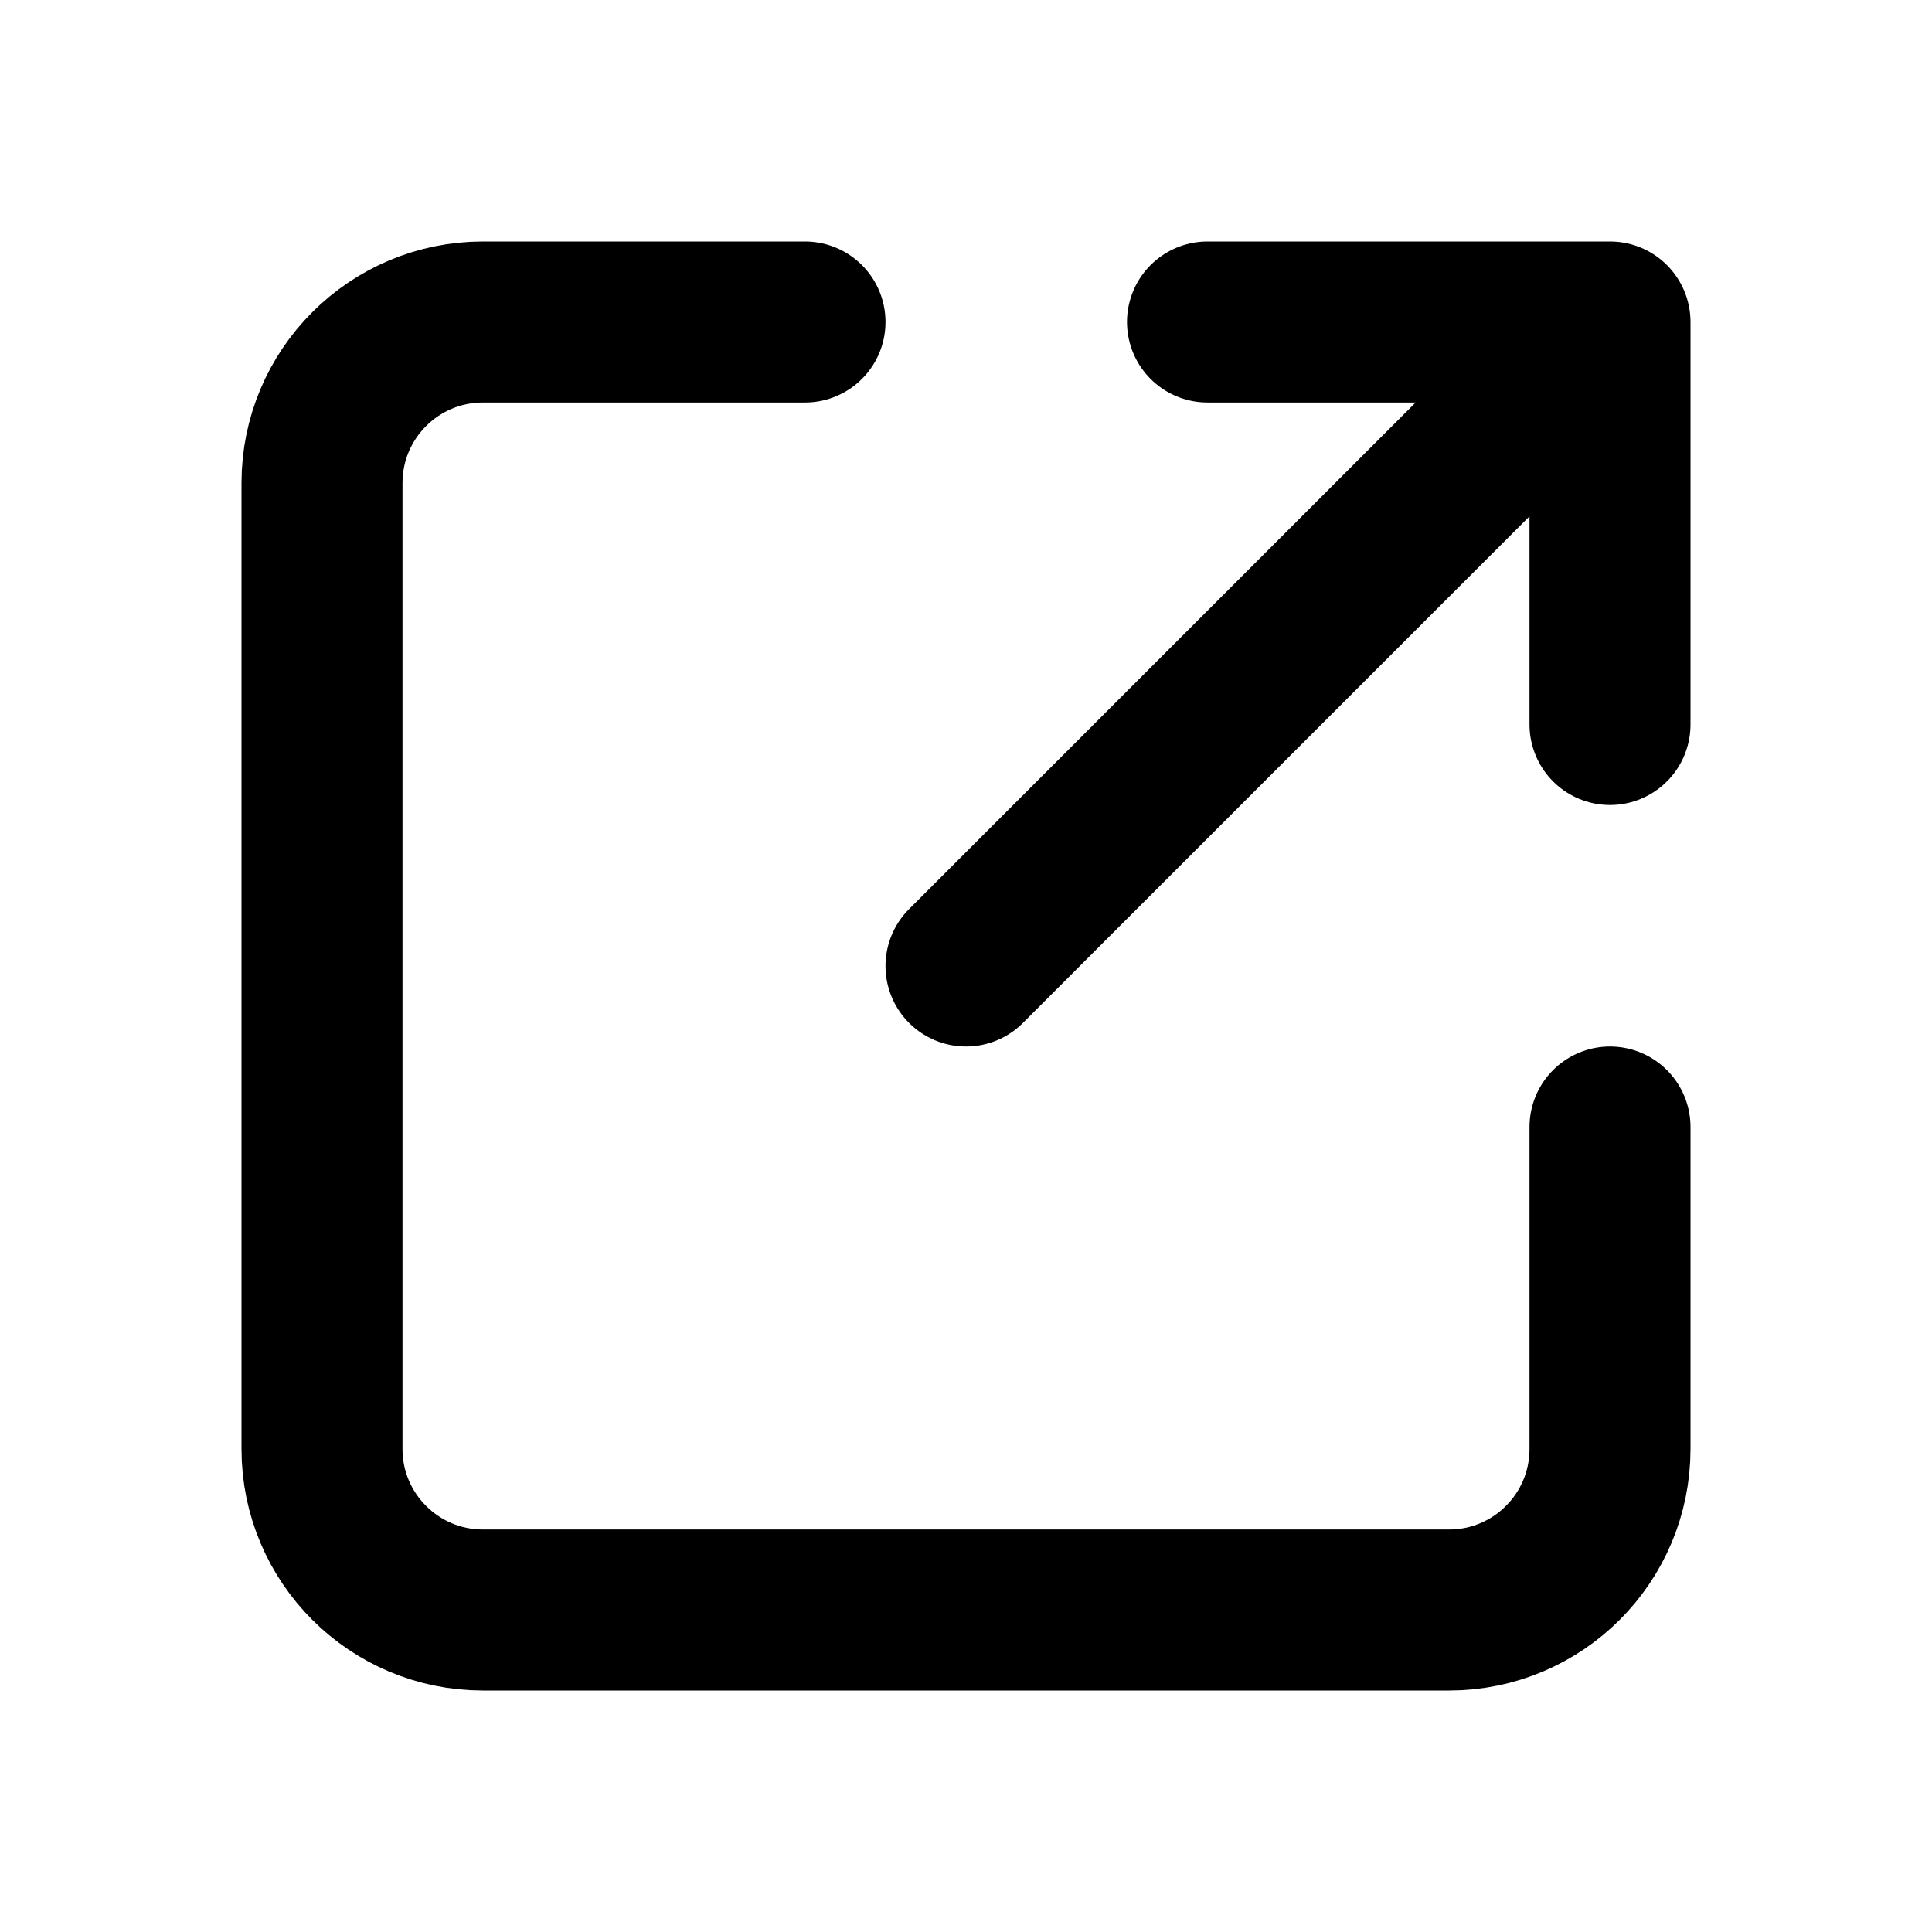
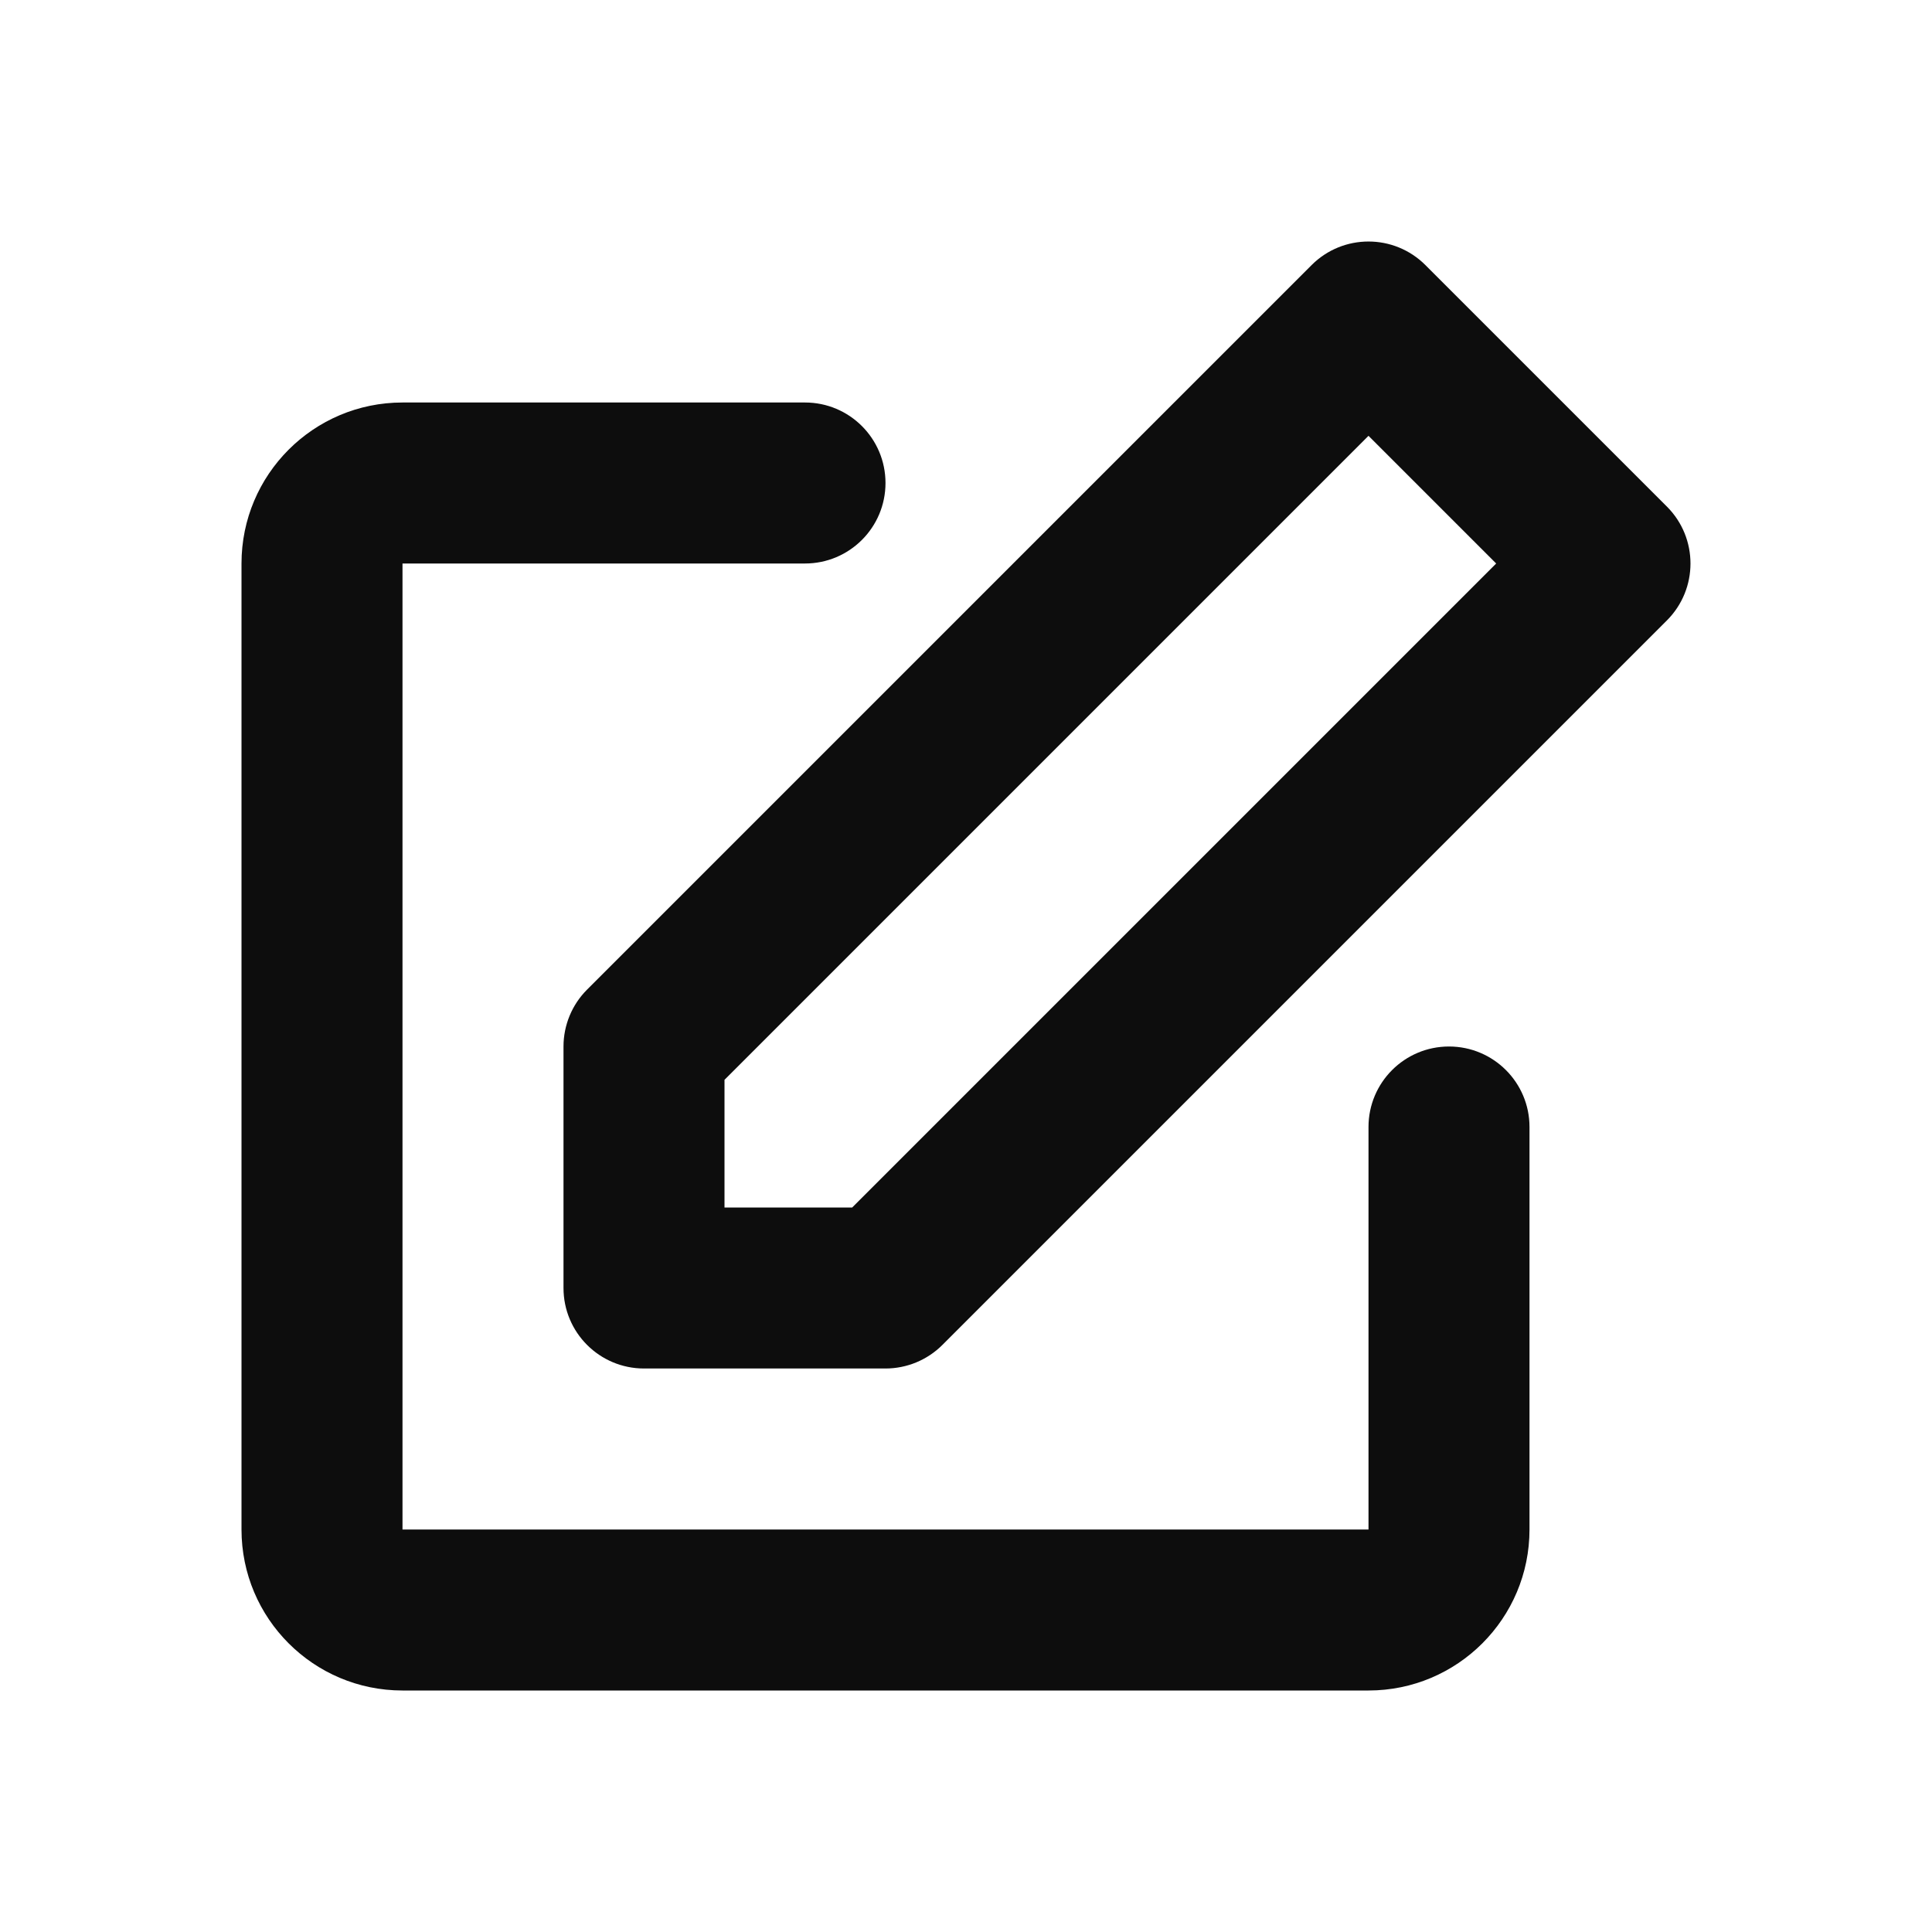
- <svg xmlns="http://www.w3.org/2000/svg" style="height:512px;width:512px" viewBox="0 0 15.36 15.36" fill="none">
-   <path stroke="#000" stroke-linecap="round" stroke-linejoin="round" stroke-width="1.28" d="M6.4 2.56H3.84a1.28 1.28 0 0 0-1.28 1.28v7.68a1.28 1.28 0 0 0 1.28 1.28h7.68a1.28 1.28 0 0 0 1.28-1.28V8.96M7.68 7.68l5.12-5.12m0 0v3.2m0-3.2H9.6" />
+ <svg xmlns="http://www.w3.org/2000/svg" fill="none" viewBox="0 0 24 24" height="24" width="24">
+   <path d="M16.293 3.293a1 1 0 0 1 1.414 0l3 3a1 1 0 0 1 0 1.414l-9 9A1 1 0 0 1 11 17H8a1 1 0 0 1-1-1v-3a1 1 0 0 1 .293-.707l9-9ZM9 13.414V15h1.586l8-8L17 5.414l-8 8ZM3 7a2 2 0 0 1 2-2h5a1 1 0 1 1 0 2H5v12h12v-5a1 1 0 1 1 2 0v5a2 2 0 0 1-2 2H5a2 2 0 0 1-2-2V7Z" fill="#0D0D0D" />
</svg>
